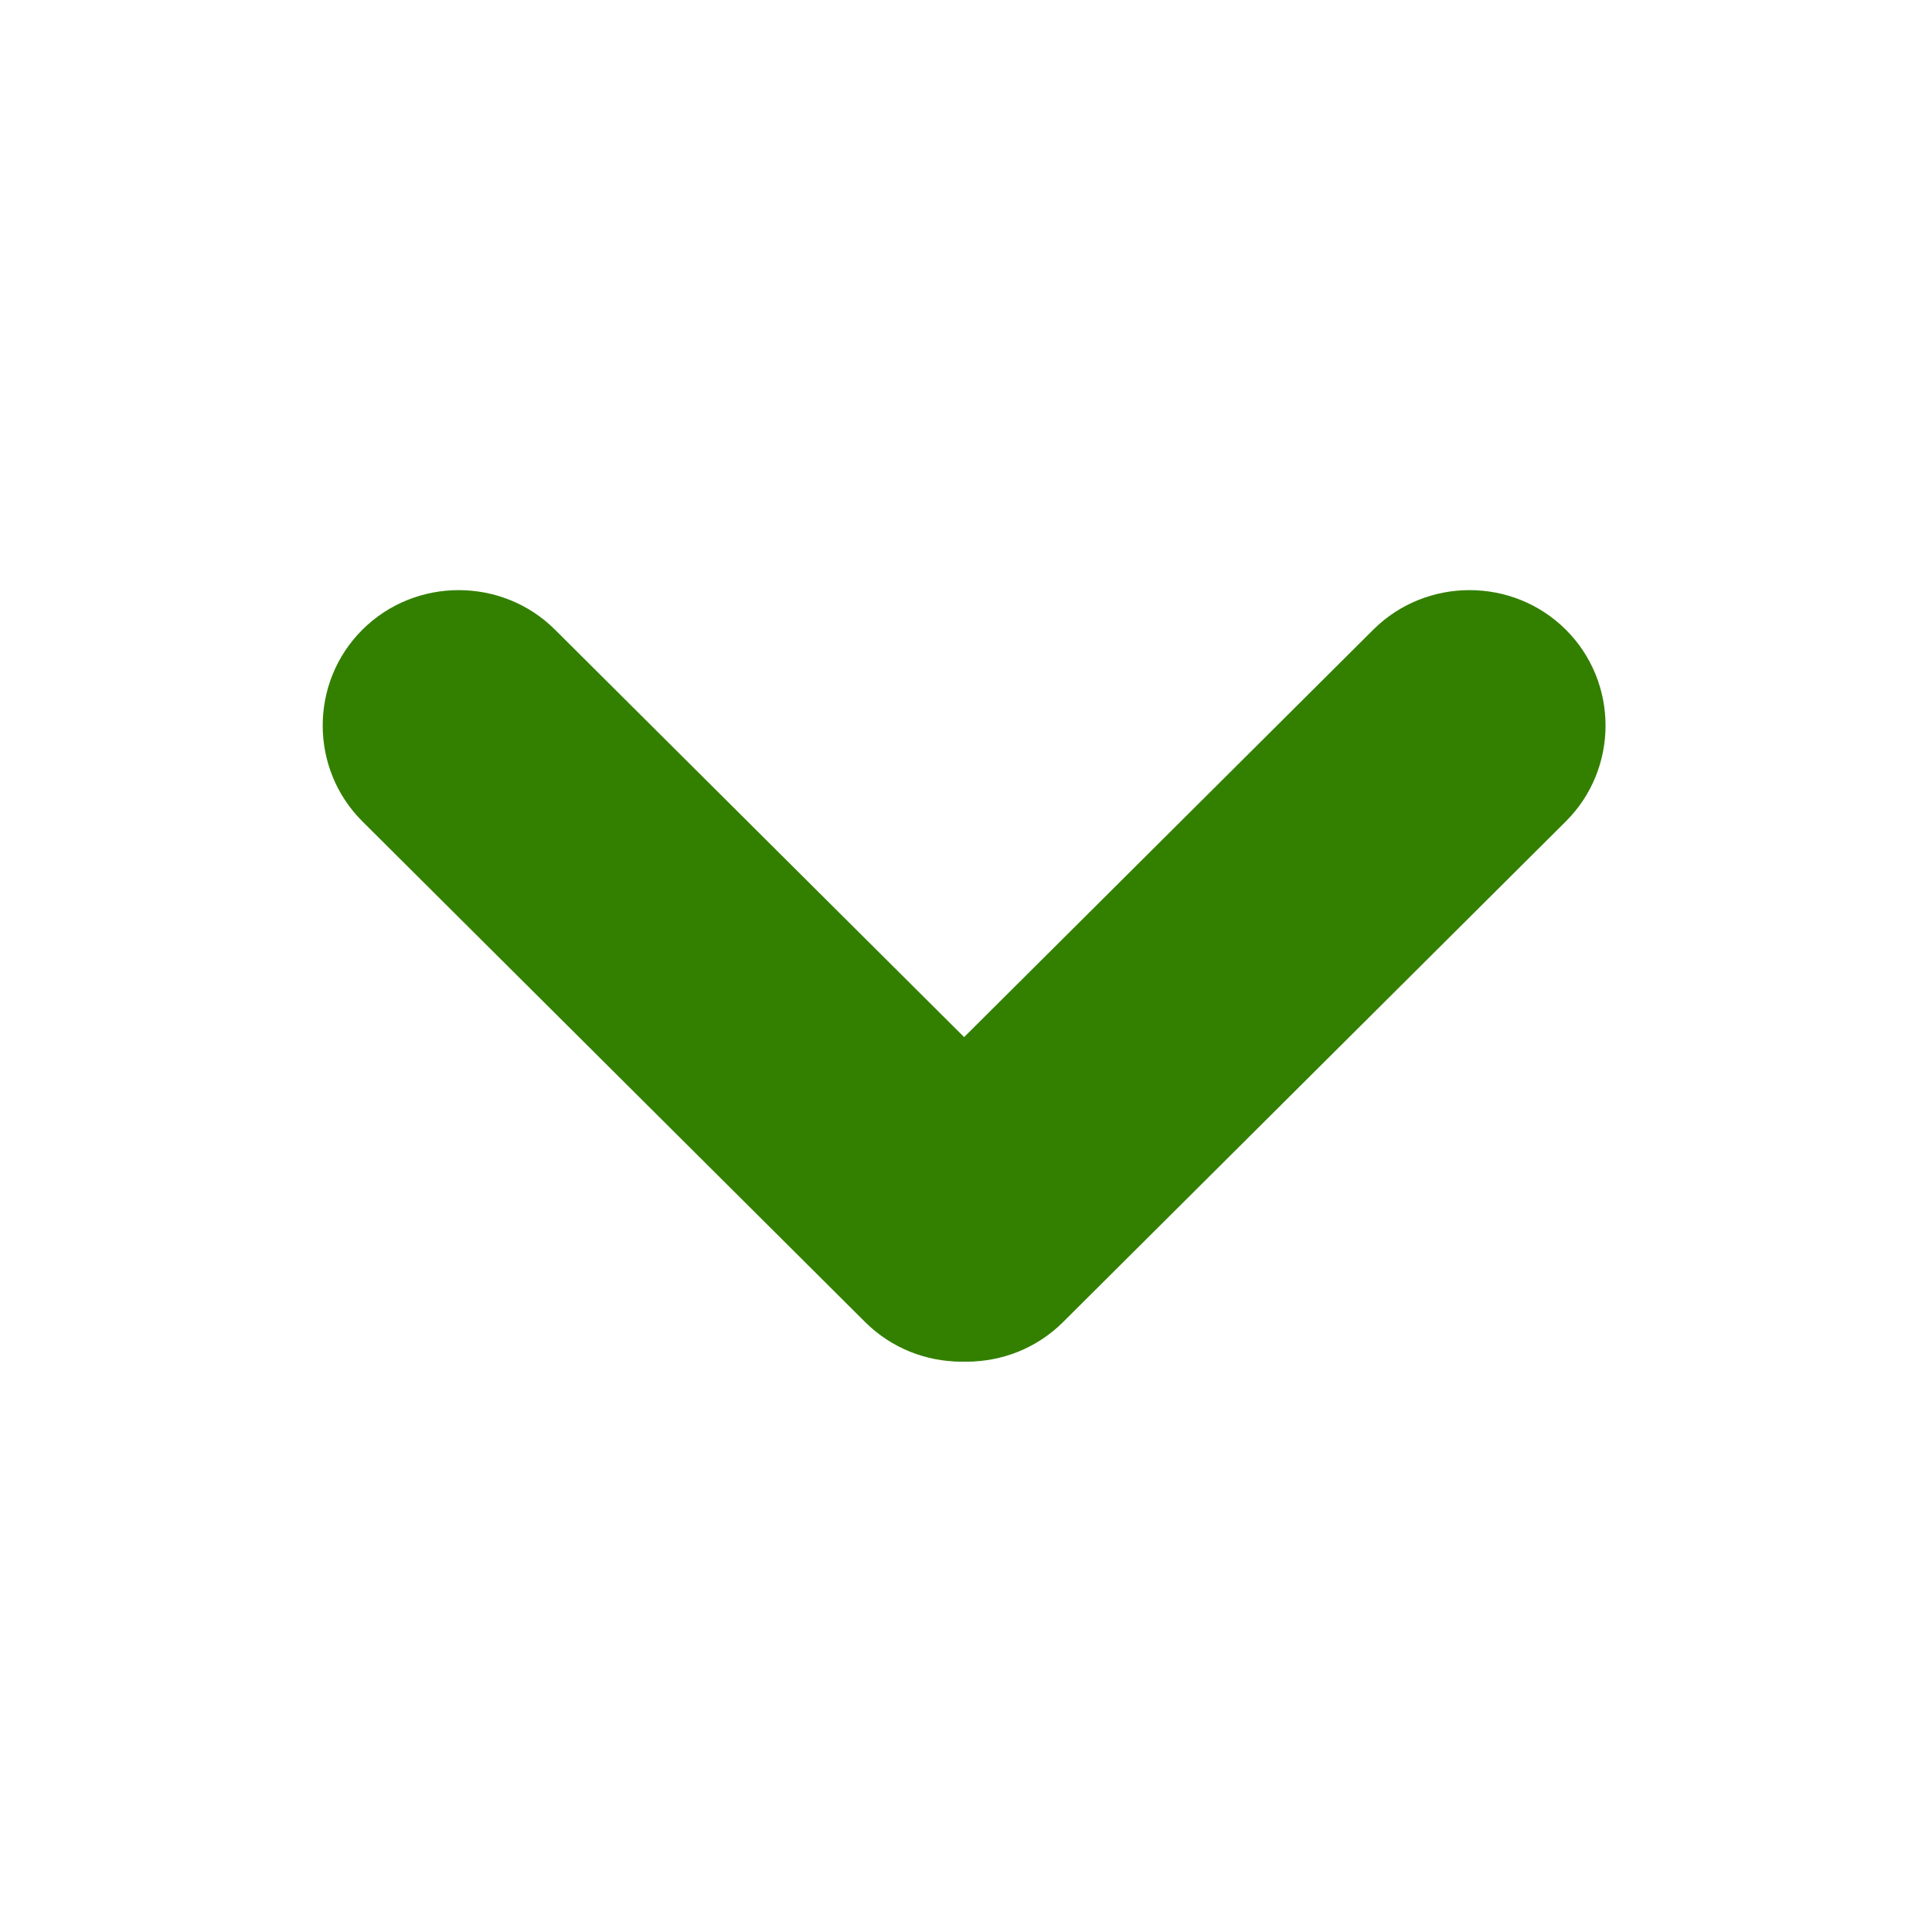
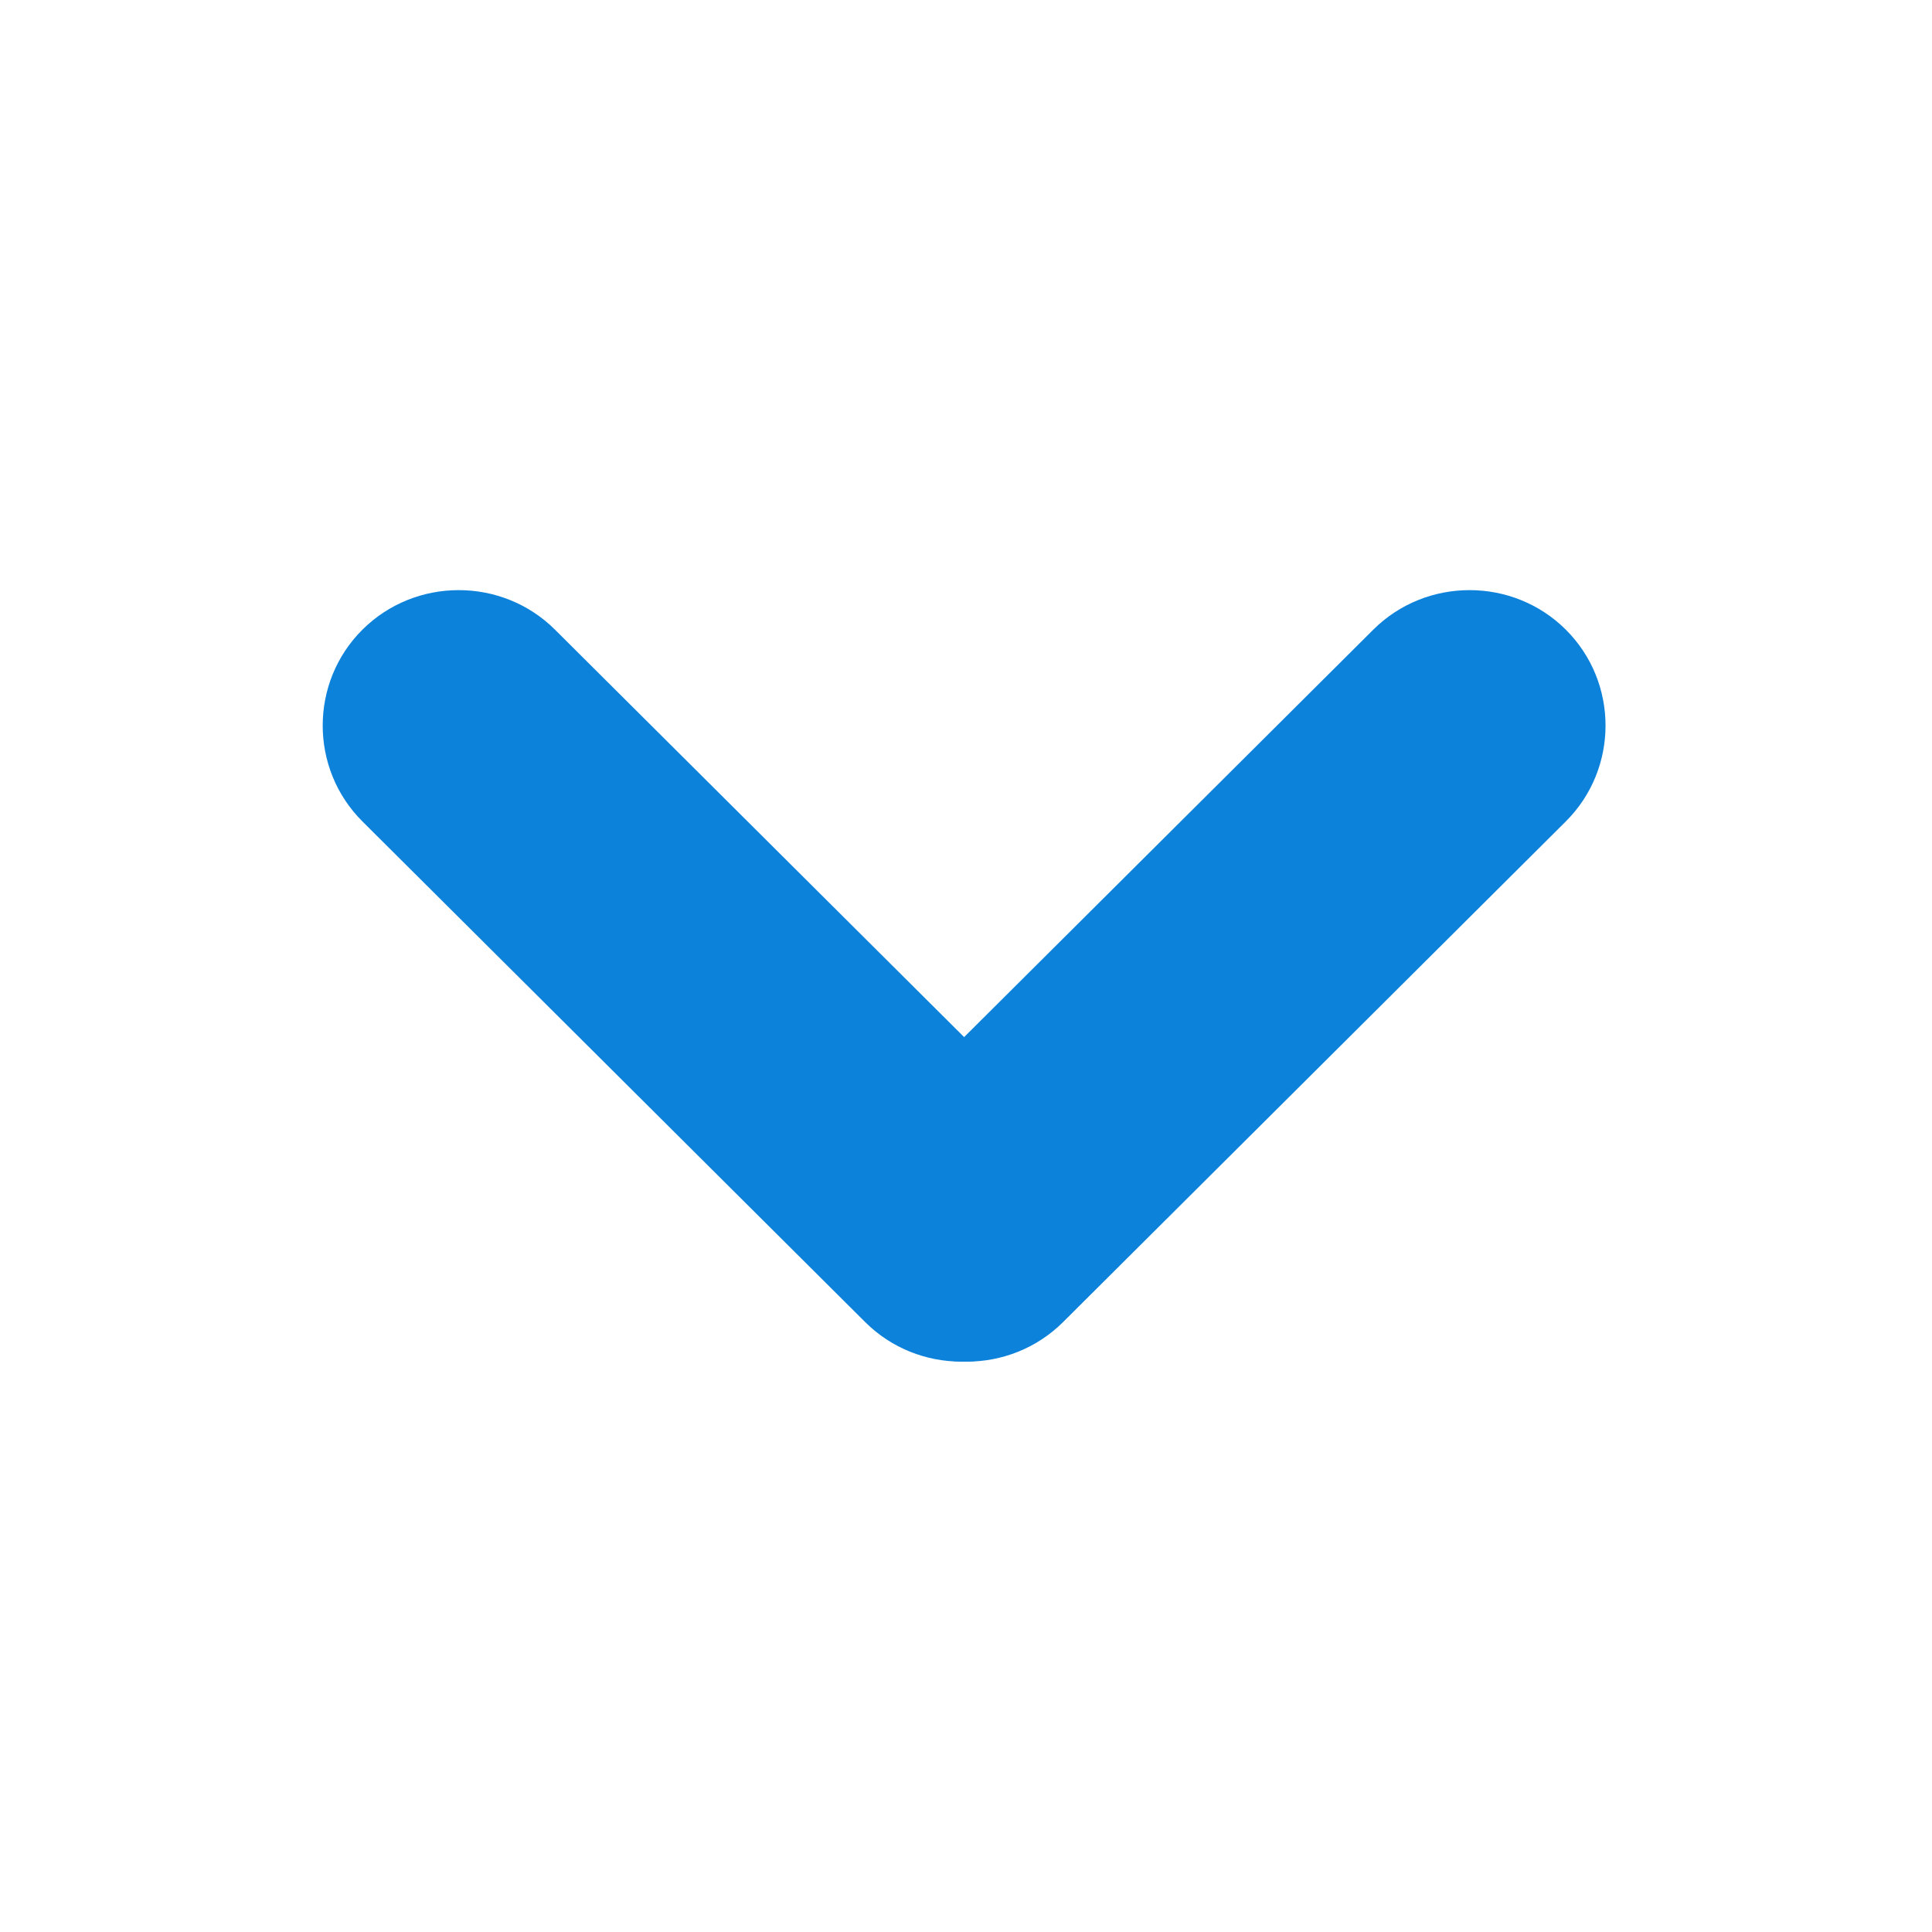
<svg xmlns="http://www.w3.org/2000/svg" version="1.1" id="Major" x="0px" y="0px" viewBox="0 0 64 64" enable-background="new 0 0 64 64" xml:space="preserve">
  <defs id="defs13" />
-   <g id="g19" transform="matrix(-1.127624,0,0,-1.122943,67.92811,76.50697)" style="fill:#338000">
-     <path id="path6" d="m 49.593,49.556 v 0 c 1.556,-1.556 1.556,-4.101 0,-5.657 L 34.824,29.13 c -1.556,-1.556 -4.101,-1.556 -5.657,0 v 0 c -1.556,1.556 -1.556,4.101 0,5.657 l 14.769,14.769 c 1.555,1.555 4.101,1.555 5.657,0 z" style="fill:#338000" />
-     <path id="path8" d="m 14.241,49.556 v 0 c -1.556,-1.556 -1.556,-4.101 0,-5.657 L 29.01,29.13 c 1.556,-1.556 4.101,-1.556 5.657,0 v 0 c 1.556,1.556 1.556,4.101 0,5.657 l -14.77,14.769 c -1.555,1.555 -4.101,1.555 -5.656,0 z" style="fill:#338000" />
+   <g id="g19" transform="matrix(-1.127624,0,0,-1.122943,67.92811,76.50697)" style="fill:#0d82db">
+     <path id="path6" d="m 49.593,49.556 v 0 c 1.556,-1.556 1.556,-4.101 0,-5.657 L 34.824,29.13 c -1.556,-1.556 -4.101,-1.556 -5.657,0 v 0 c -1.556,1.556 -1.556,4.101 0,5.657 l 14.769,14.769 c 1.555,1.555 4.101,1.555 5.657,0 z" style="fill:#0d82db" />
+     <path id="path8" d="m 14.241,49.556 v 0 c -1.556,-1.556 -1.556,-4.101 0,-5.657 L 29.01,29.13 c 1.556,-1.556 4.101,-1.556 5.657,0 v 0 c 1.556,1.556 1.556,4.101 0,5.657 l -14.77,14.769 c -1.555,1.555 -4.101,1.555 -5.656,0 z" style="fill:#0d82db" />
  </g>
</svg>
